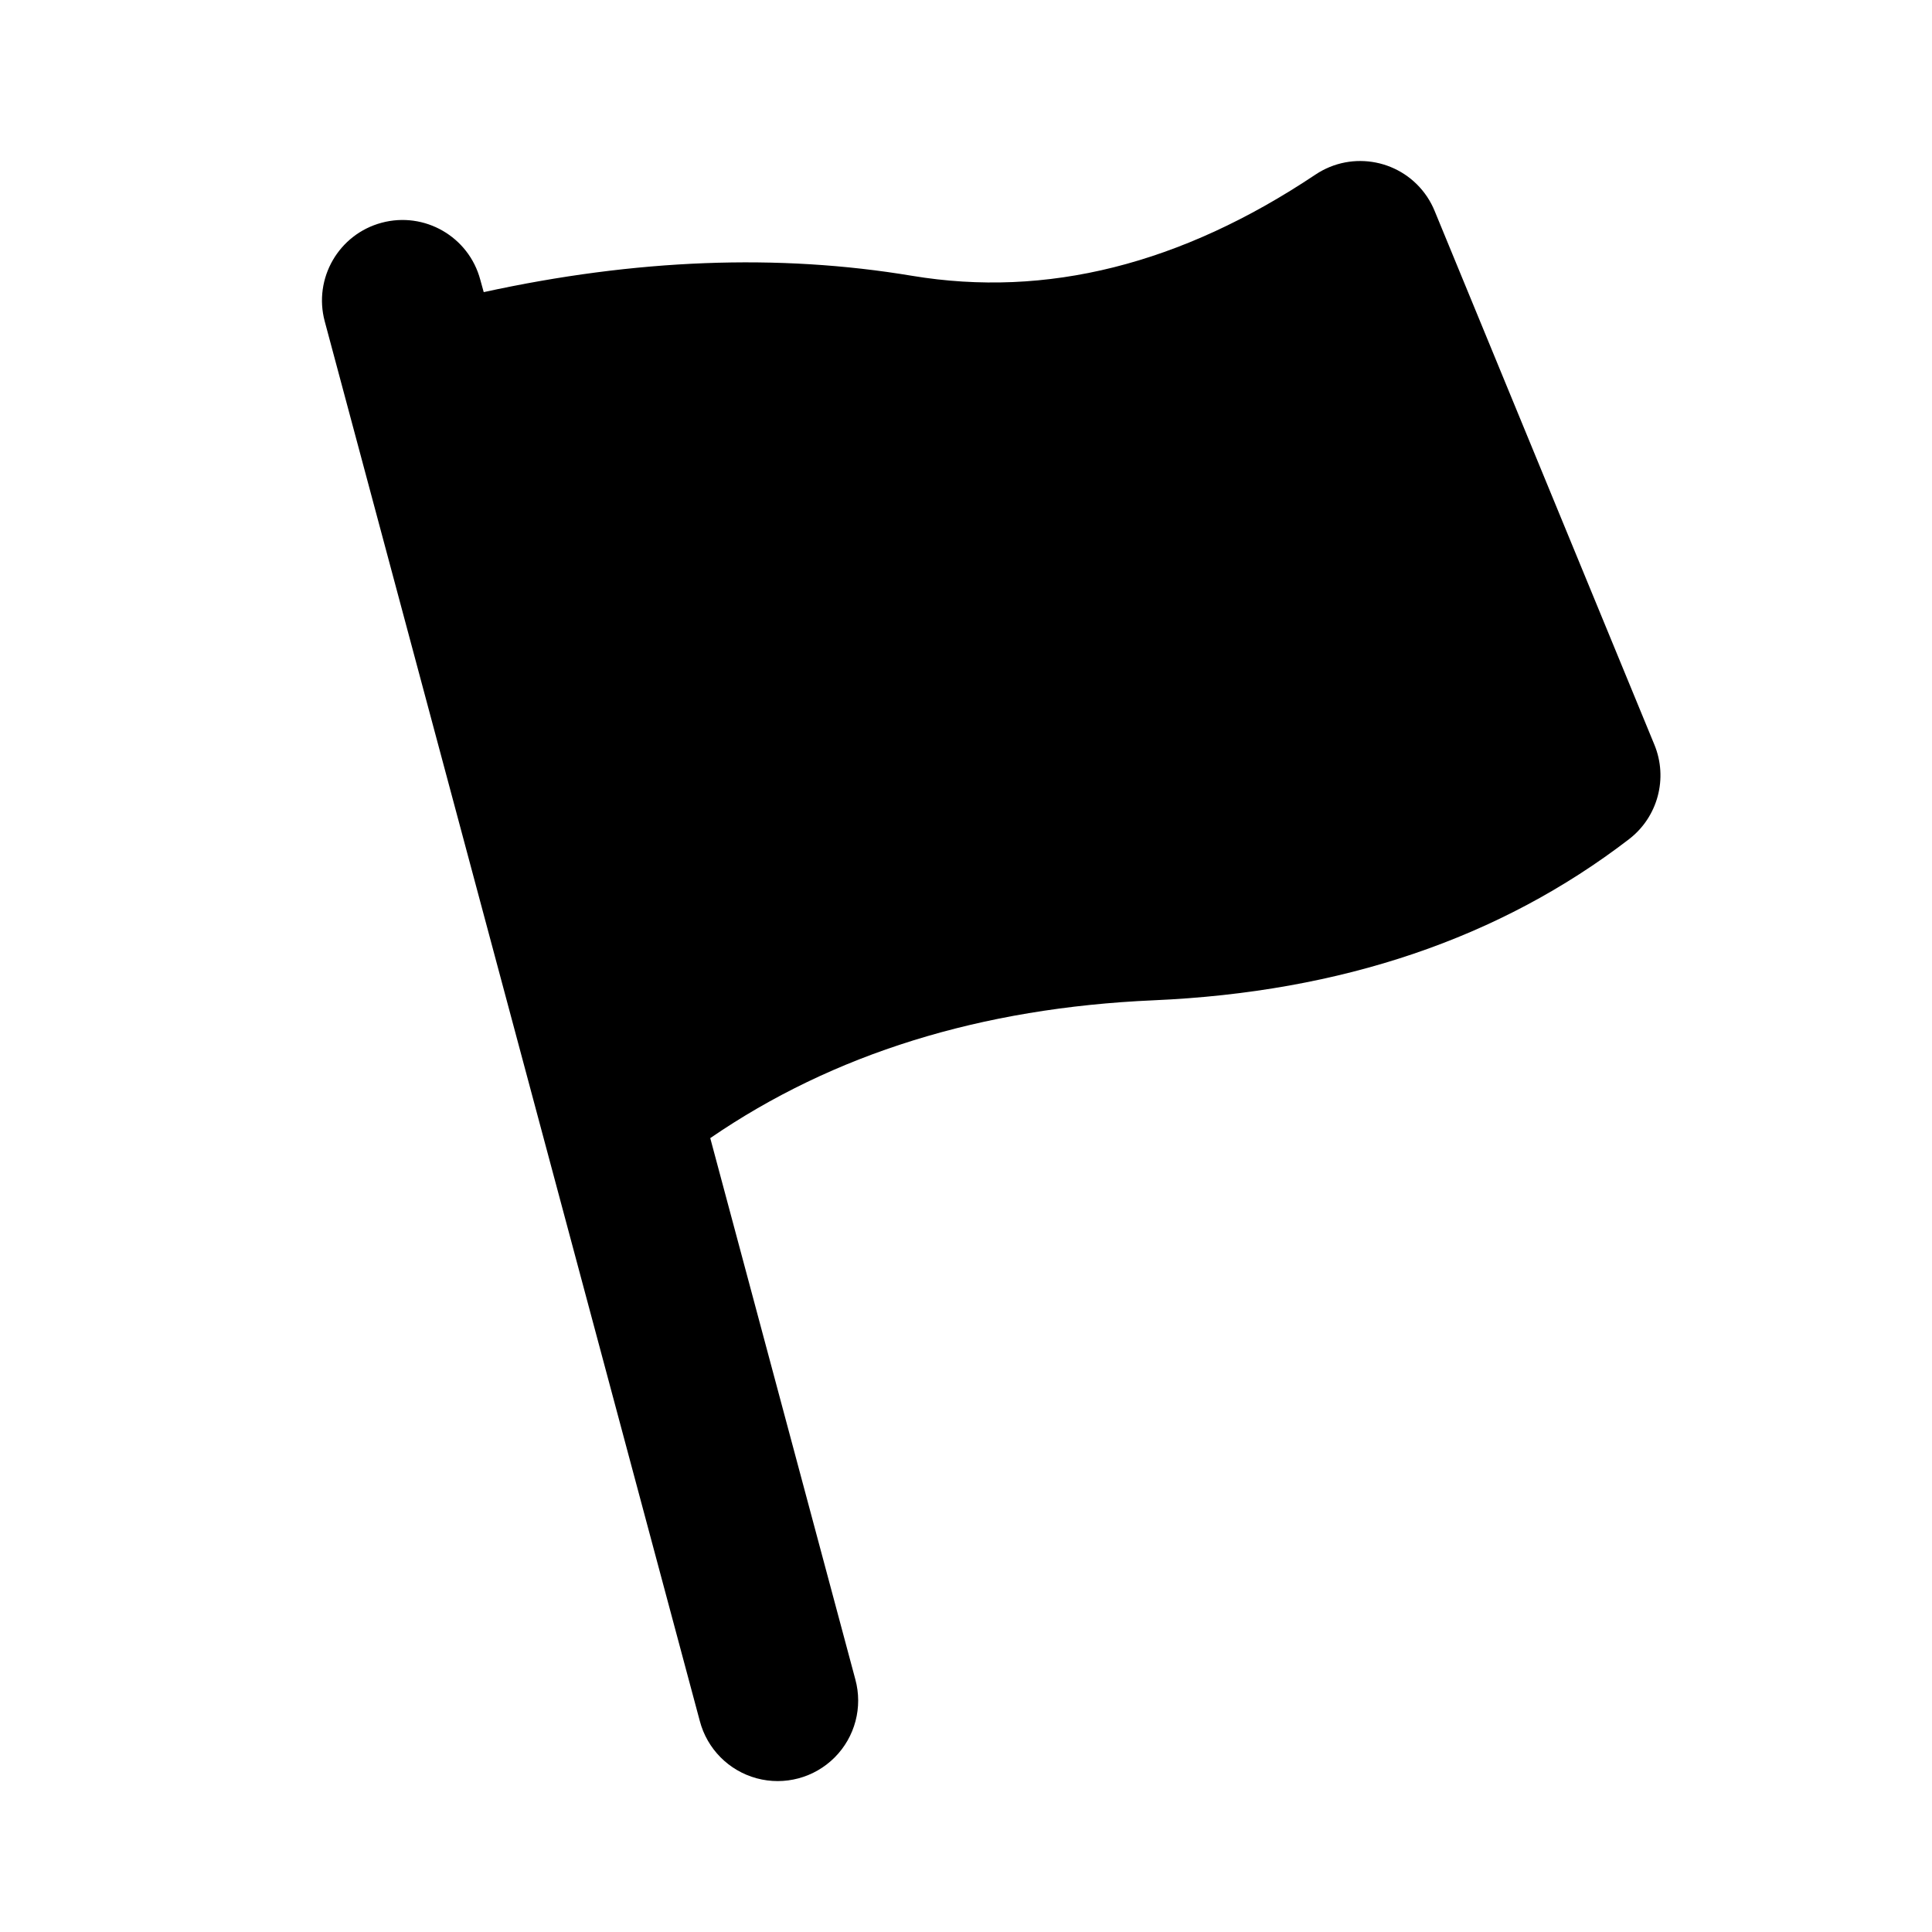
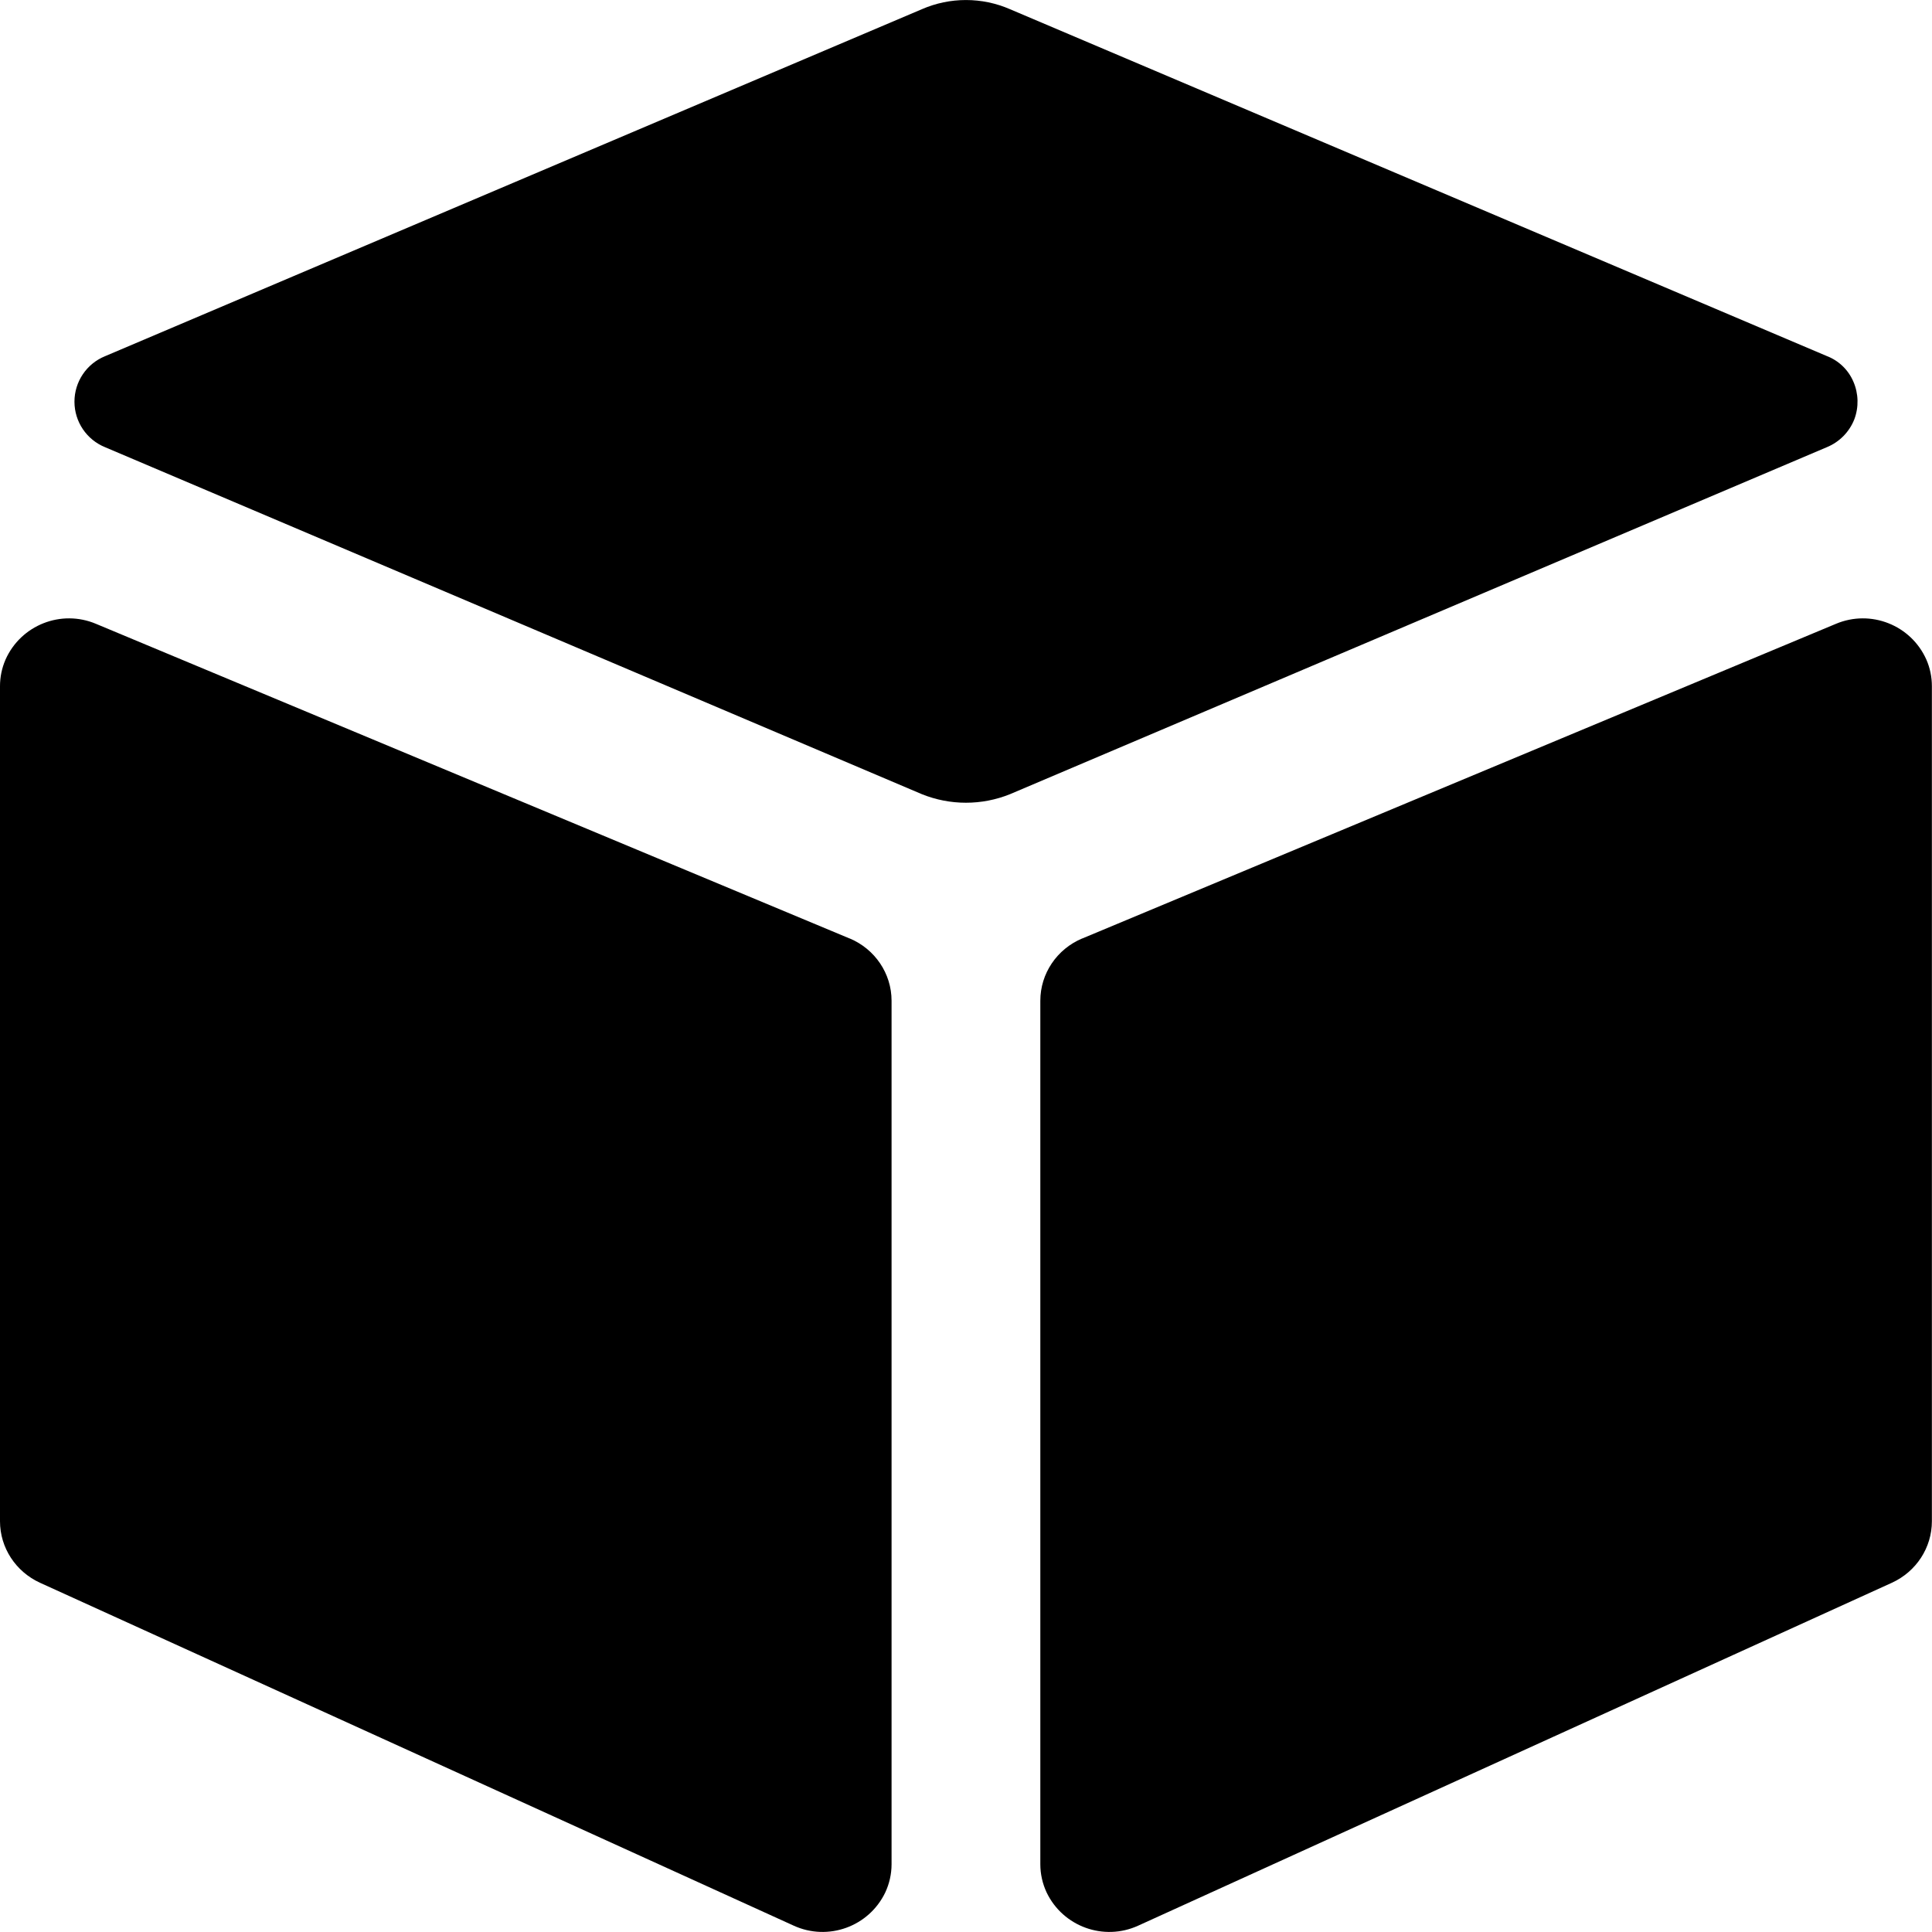
- <svg xmlns="http://www.w3.org/2000/svg" t="1631178769433" class="icon" viewBox="0 0 1024 1024" version="1.1" p-id="2921" width="200" height="200">
+ <svg xmlns="http://www.w3.org/2000/svg" t="1631521522748" class="icon" viewBox="0 0 1024 1024" version="1.1" p-id="4523" width="200" height="200">
  <defs>
    <style type="text/css" />
  </defs>
-   <path d="M756.395 104.277a42.667 42.667 0 0 1 3.968 7.467l116.48 282.923a42.667 42.667 0 0 1-13.397 50.091c-68.395 52.565-152.405 81.067-252.032 85.419-91.52 4.011-169.813 28.331-234.965 73.045l76.885 286.848a42.667 42.667 0 1 1-82.432 22.059L172.117 170.325a42.667 42.667 0 1 1 82.432-22.101l1.835 6.613c80.555-17.579 156.245-20.48 226.987-8.661 71.253 11.861 142.549-5.973 213.845-53.632a42.667 42.667 0 0 1 59.179 11.733z" p-id="2922" />
+   <path d="M982.836 222.232a26.622 26.622 0 0 0-0.512-19.967 25.087 25.087 0 0 0-14.116-13.567L535.374 4.9a58.511 58.511 0 0 0-46.809 0L55.732 188.771a26.037 26.037 0 0 0 0 48.271L488.566 420.912c14.993 6.071 31.815 6.071 46.809 0l432.834-183.87a26.44 26.44 0 0 0 14.628-14.811z m-409.21 275.184l399.41-166.756a36.825 36.825 0 0 1 47.979 18.943c1.938 4.425 2.926 9.215 2.926 14.079v442.598c0 14.006-8.265 26.696-21.21 32.62l-399.41 181.713a36.862 36.862 0 0 1-48.564-17.517 35.362 35.362 0 0 1-3.364-14.993V530.401c0-14.372 8.777-27.39 22.234-33.022z m-123.312 0L50.904 330.659A36.825 36.825 0 0 0 2.926 349.602a35.362 35.362 0 0 0-2.926 14.079v442.598c0 14.006 8.265 26.696 21.21 32.62l399.41 181.713a36.862 36.862 0 0 0 48.564-17.517 35.362 35.362 0 0 0 3.364-14.993V530.401c0-14.372-8.777-27.39-22.234-33.022z" p-id="4524" />
</svg>
